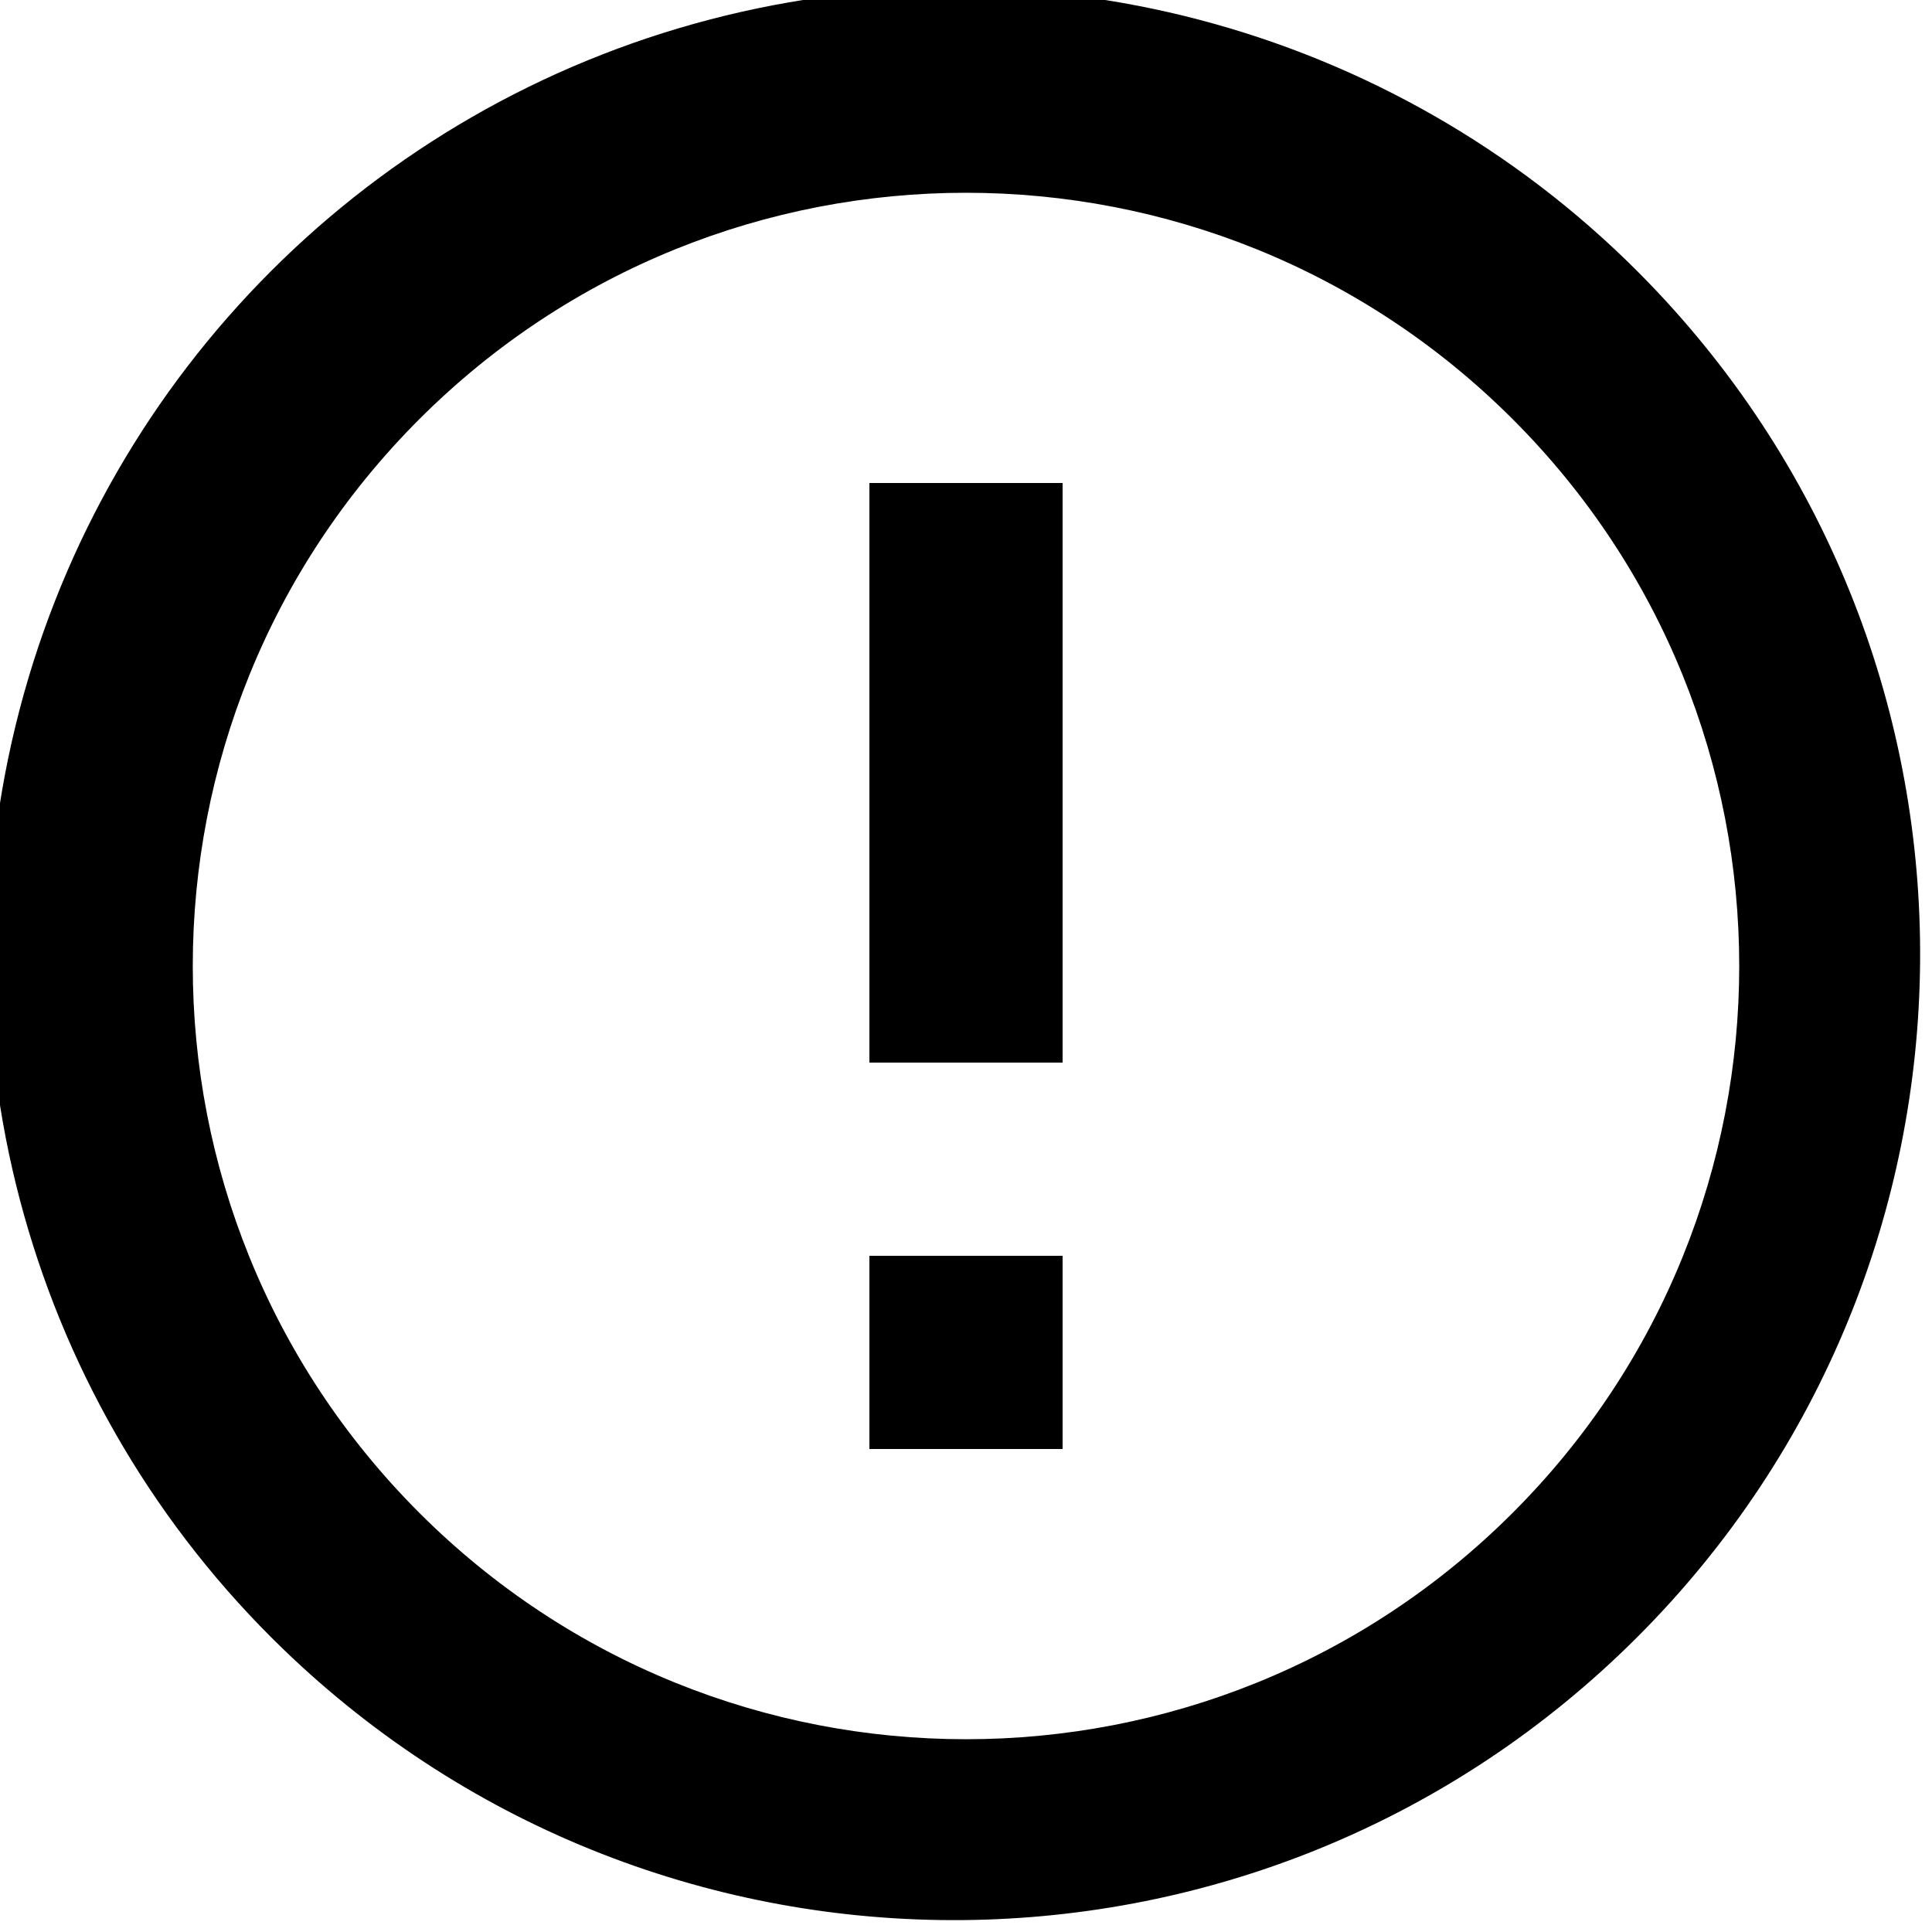
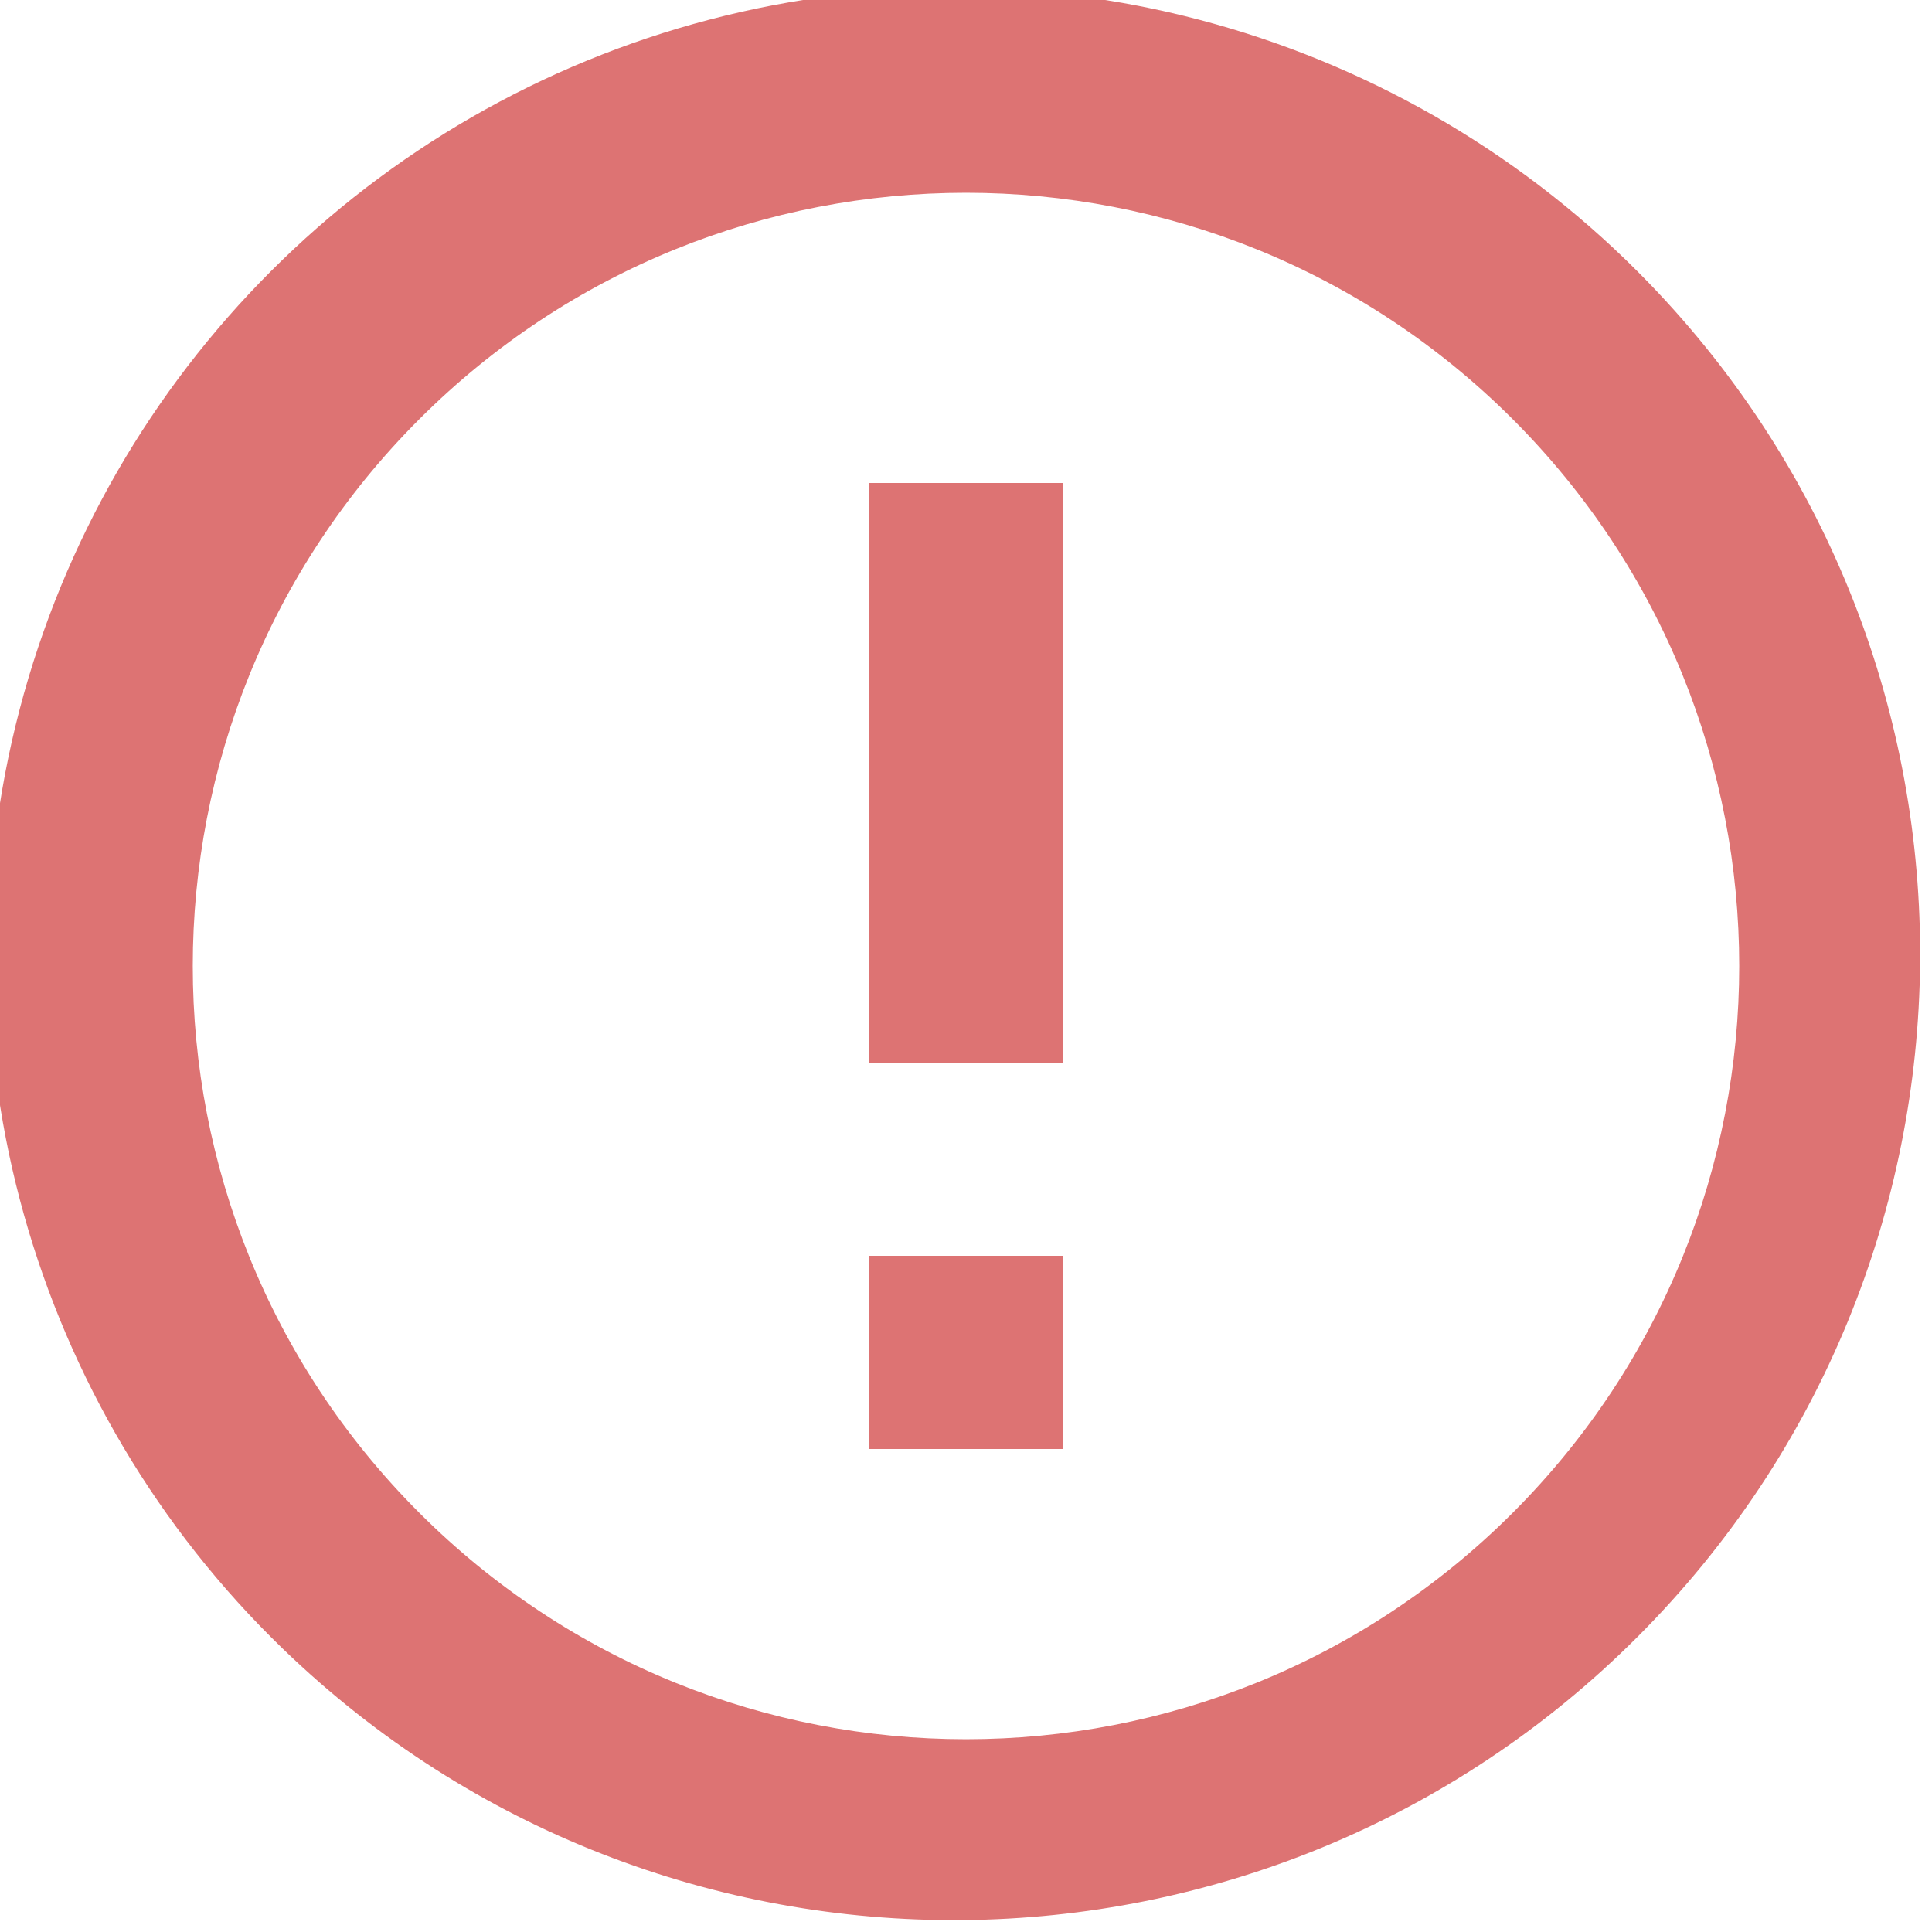
- <svg xmlns="http://www.w3.org/2000/svg" viewBox="0 0 20 20" fill="201c29">
+ <svg xmlns="http://www.w3.org/2000/svg" viewBox="0 0 20 20" fill="rgba(221, 115, 115, 1)">
  <path d="M2.93 17.07A10 10 0 1 1 17.07 2.93 10 10 0 0 1 2.93 17.07zm12.73-1.41A8 8 0 1 0 4.34 4.34a8 8 0 0 0 11.32 11.32zM9 5h2v6H9V5zm0 8h2v2H9v-2z" />
</svg>
